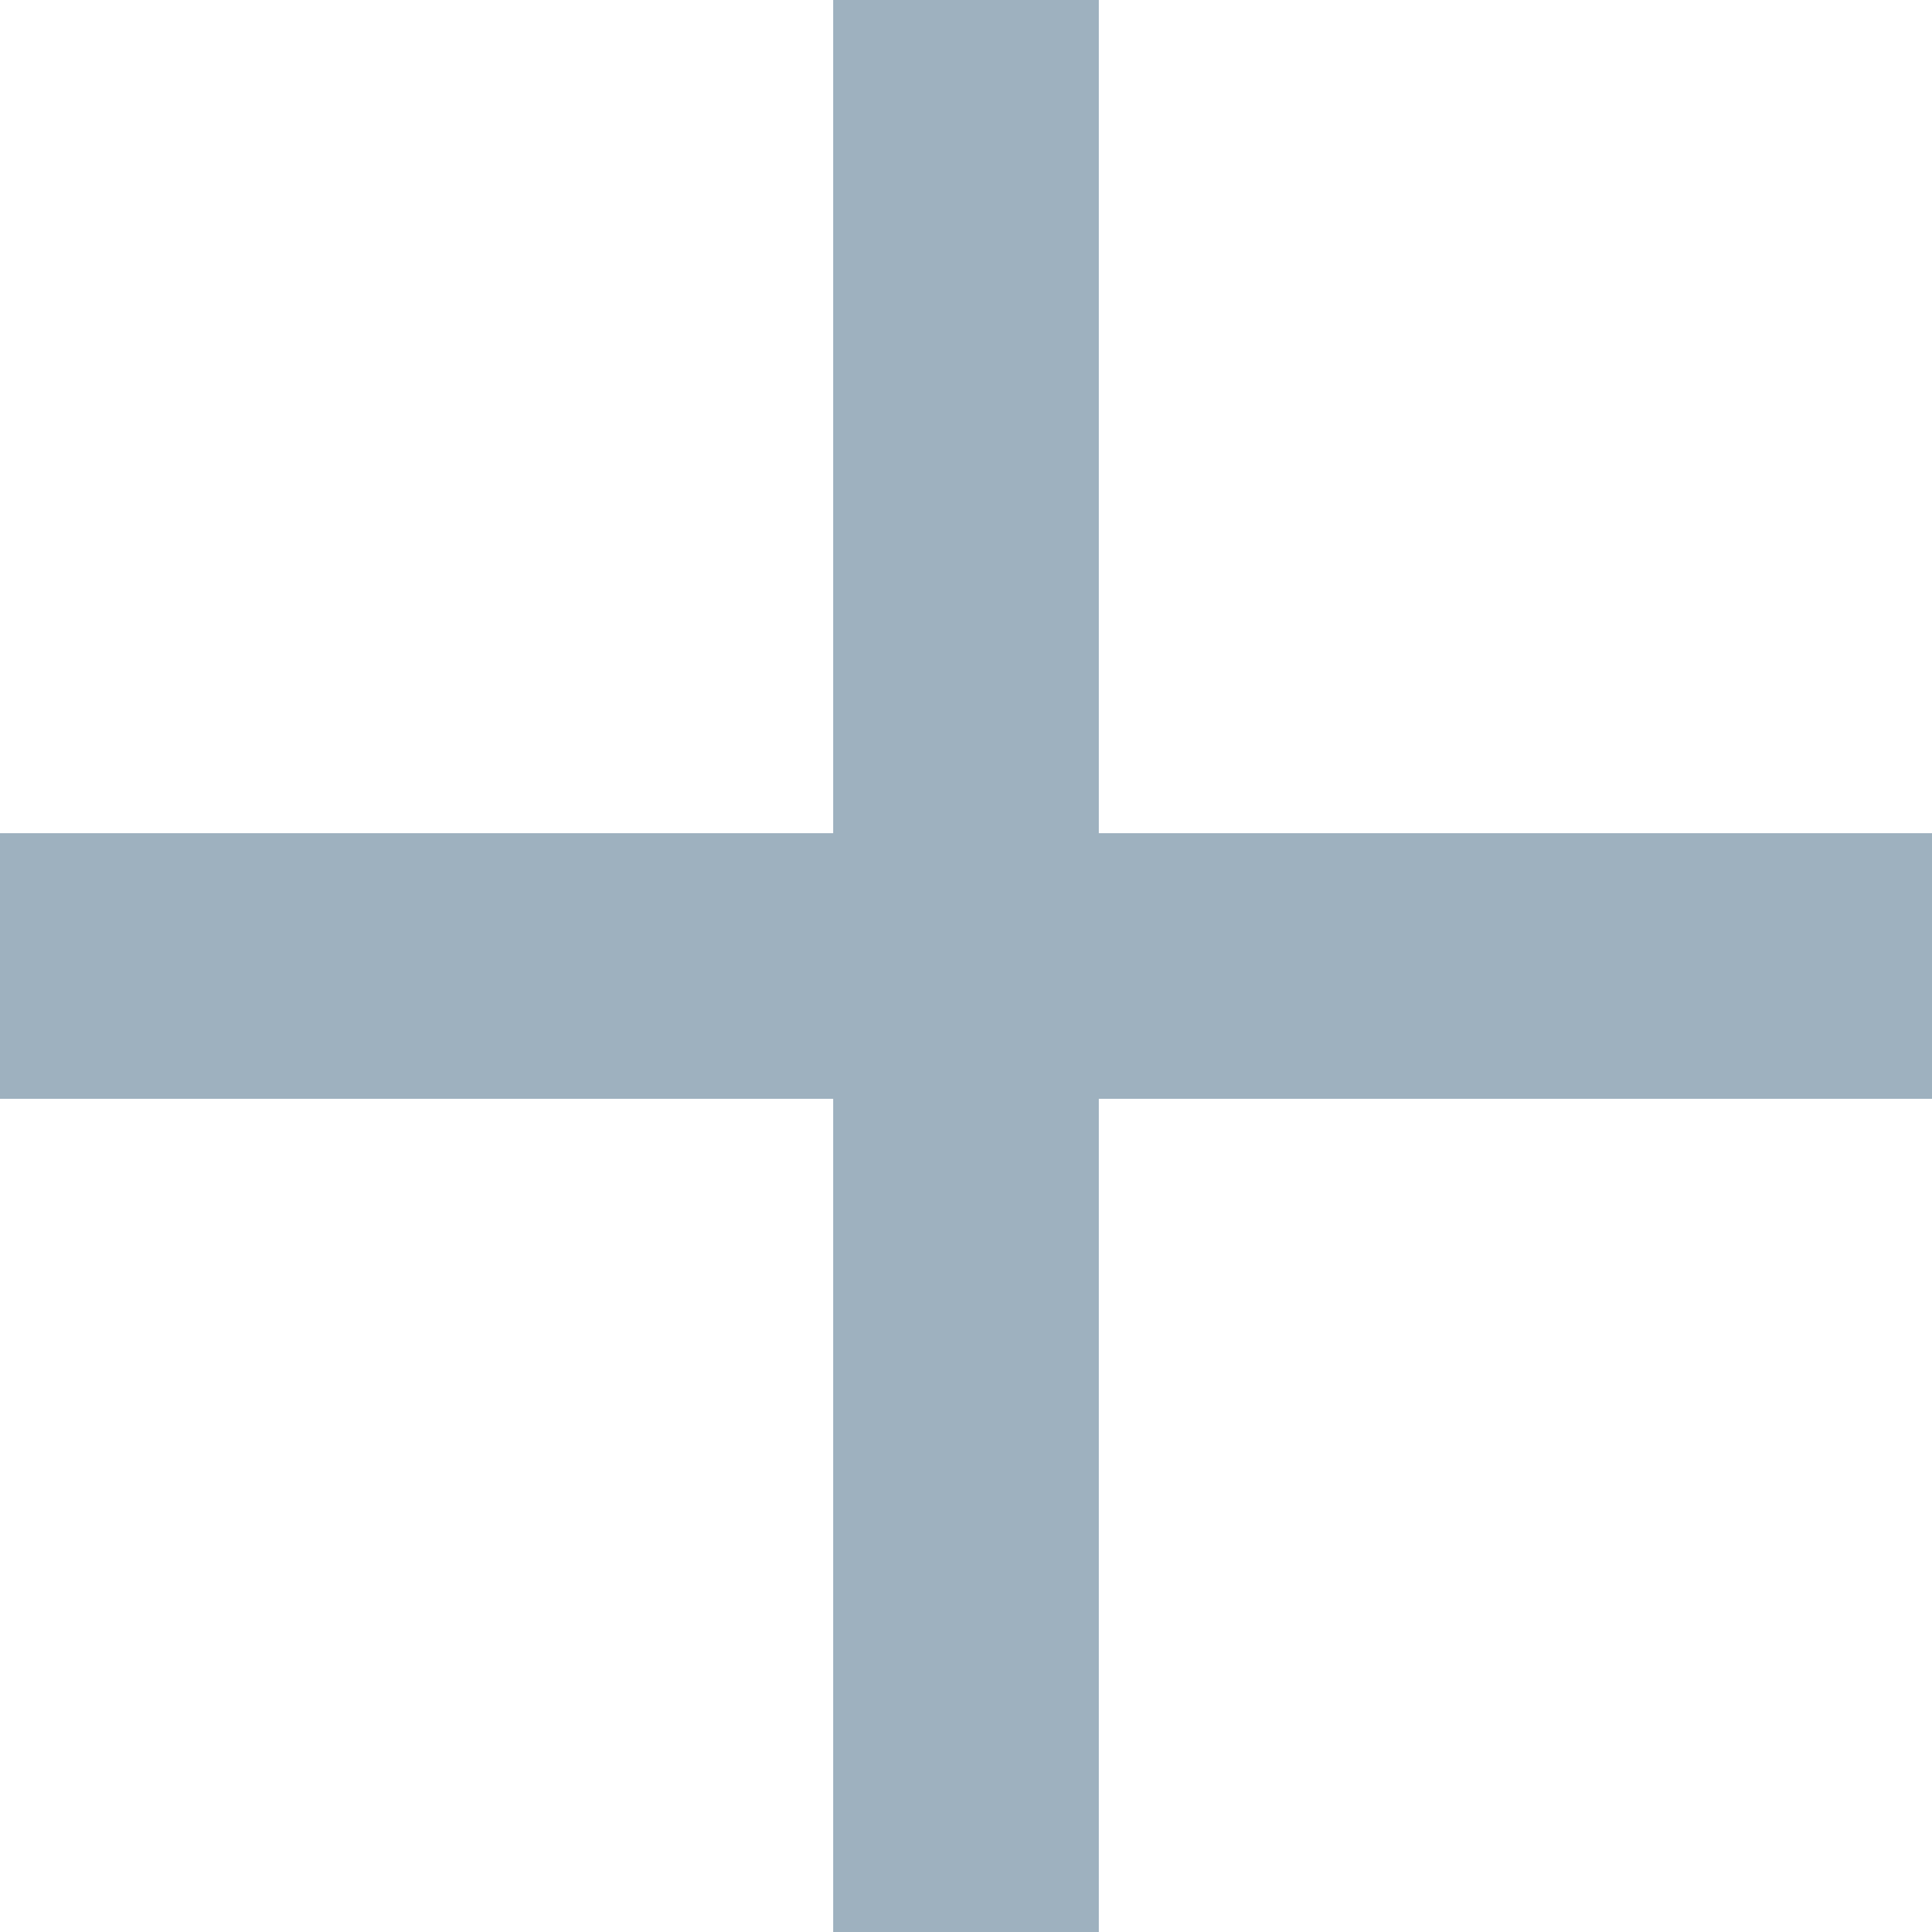
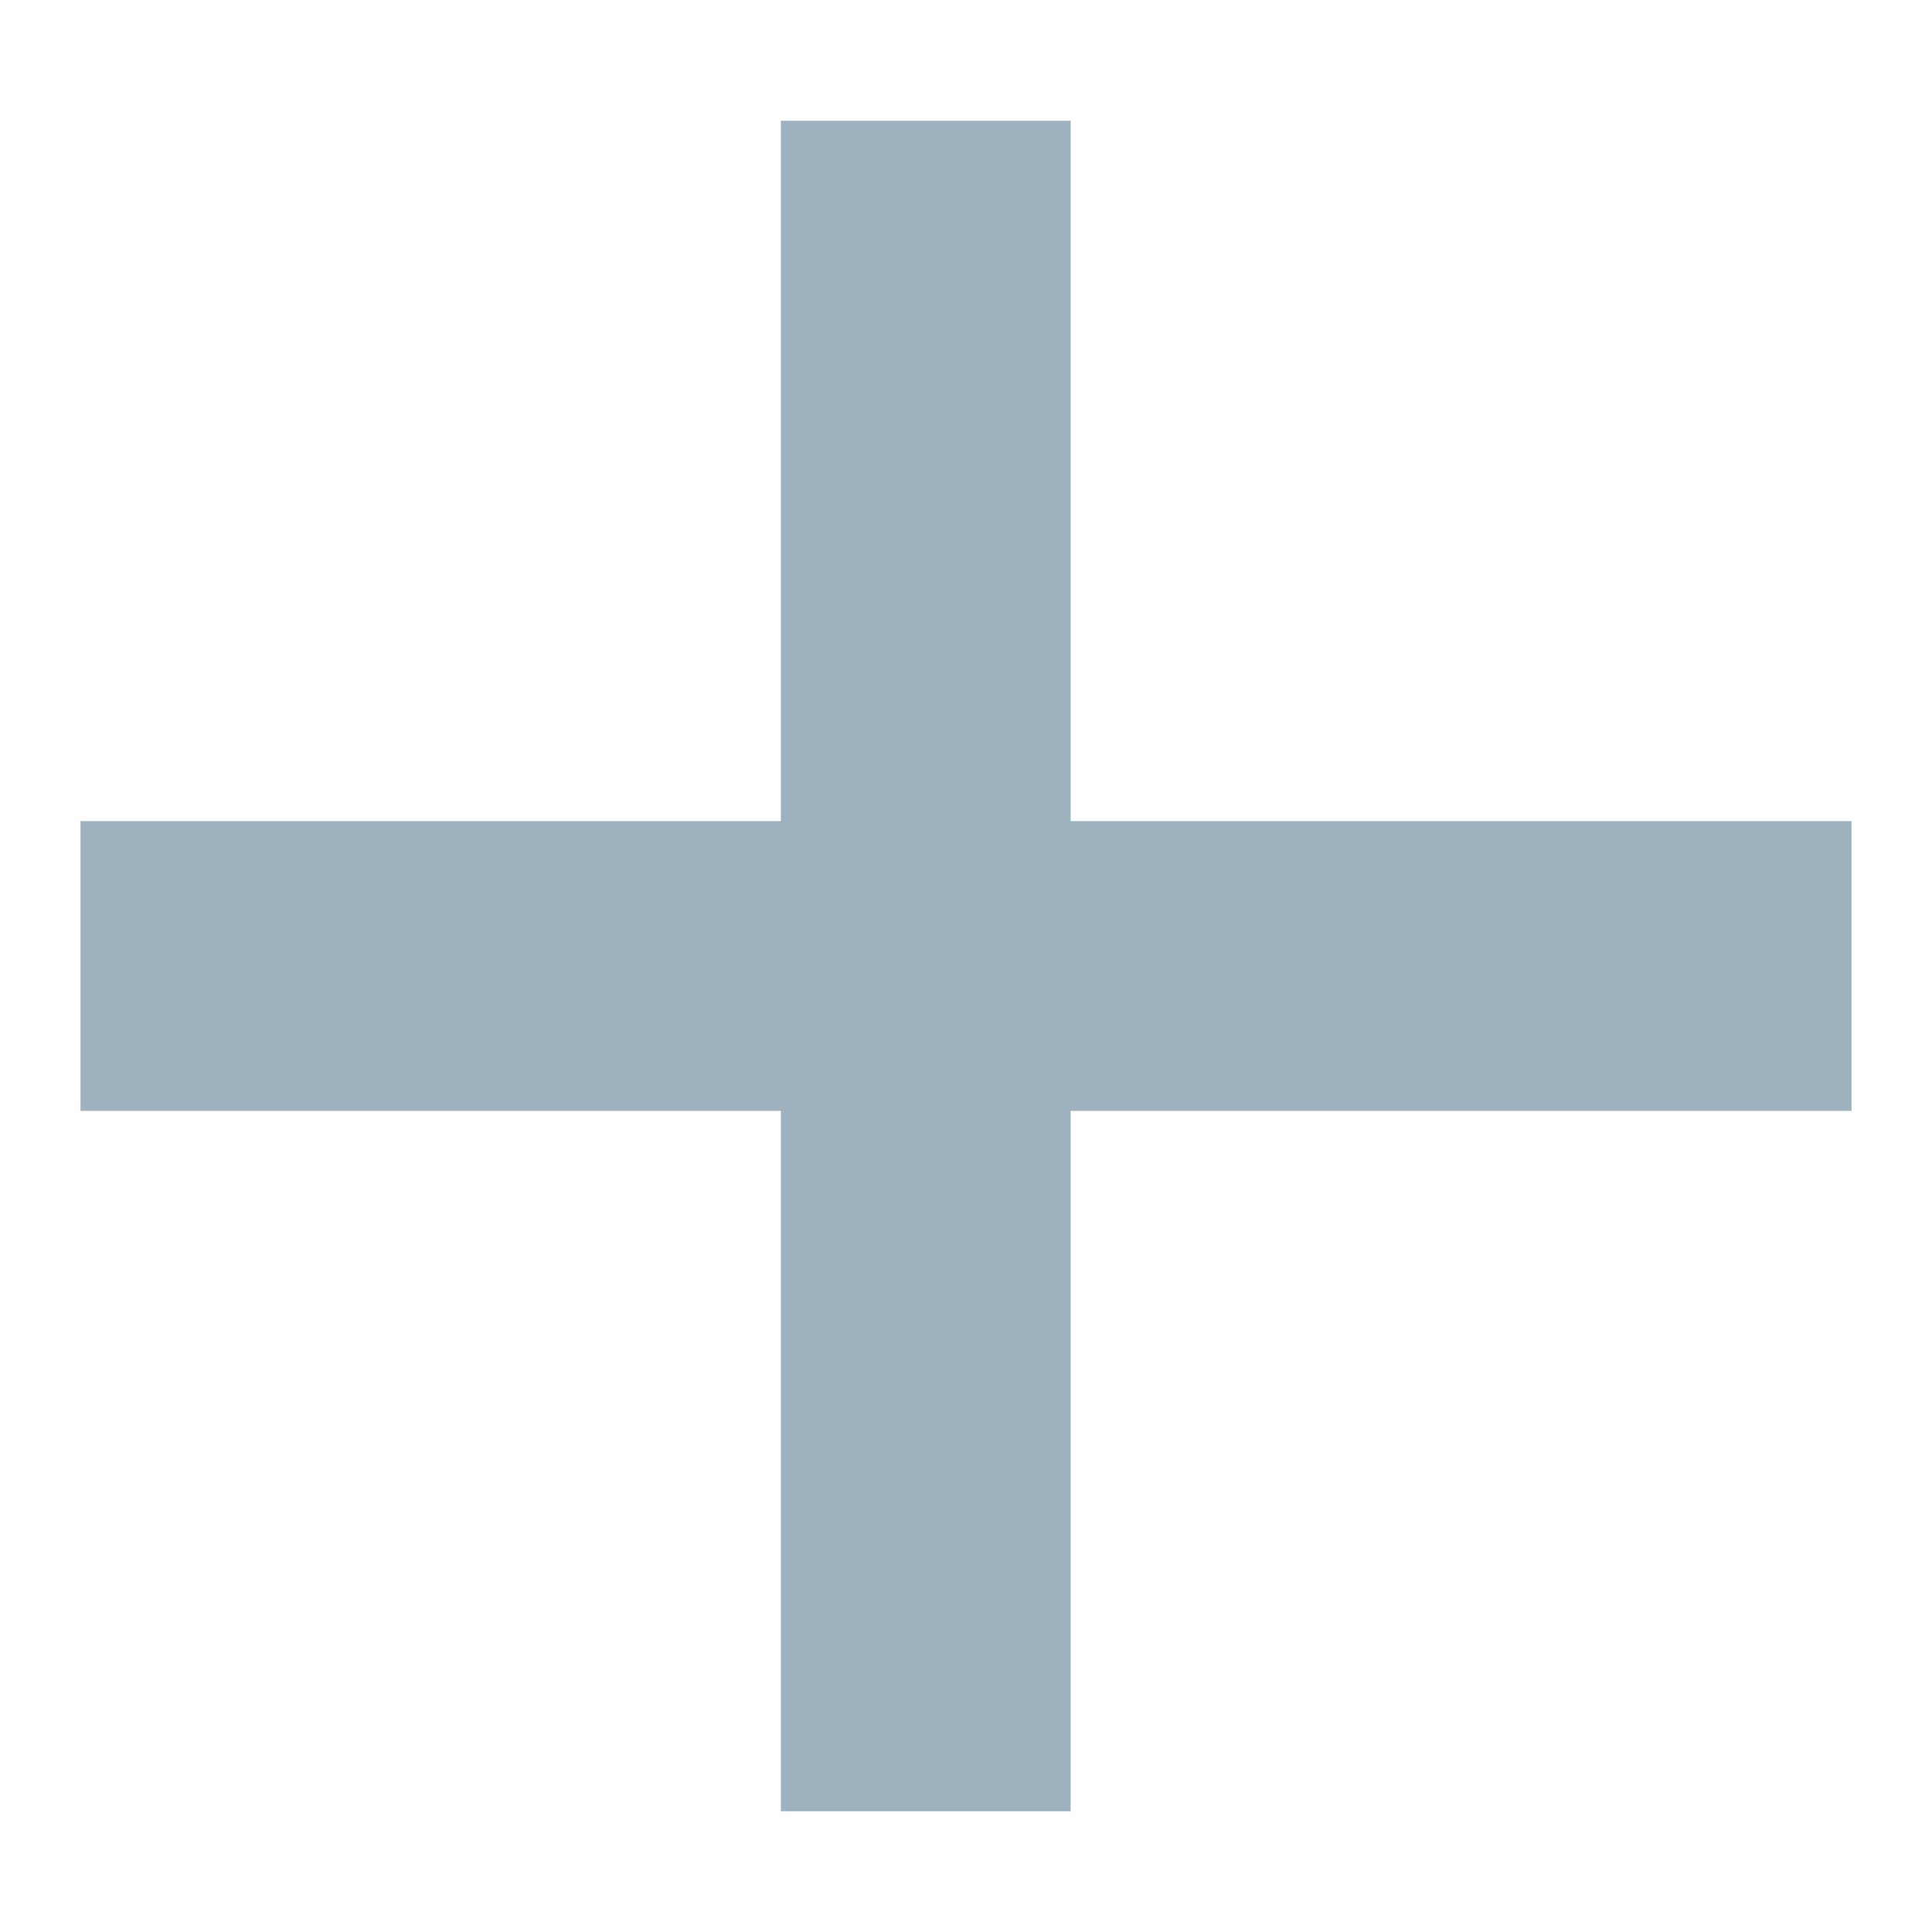
- <svg xmlns="http://www.w3.org/2000/svg" version="1.1" id="Layer_1" x="0px" y="0px" viewBox="0 0 16 16" enable-background="new 0 0 16 16" xml:space="preserve">
-   <g id="Layer_2" opacity="0.5">
-     <g id="Layer_2_1_">
-       <rect fill="none" width="16" height="16" />
-     </g>
-   </g>
-   <g id="art" opacity="0.5">
-     <polygon fill="#3D6380" points="9.1,6.9 9.1,0 6.9,0 6.9,6.9 0,6.9 0,9.1 6.9,9.1 6.9,16 9.1,16 9.1,9.1 16,9.1 16,6.9  " />
+ <svg xmlns="http://www.w3.org/2000/svg" version="1.1" id="Layer_1" x="0px" y="0px" viewBox="0 0 24 24" enable-background="new 0 0 24 24" xml:space="preserve">
+   <g id="art_3_" opacity="0.5">
+     <polygon fill="#3D6380" points="13.3,13.8 23,13.8 23,10.2 13.3,10.2 13.3,1.5 9.7,1.5 9.7,10.2 1,10.2 1,13.8 9.7,13.8 9.7,22.5    13.3,22.5  " />
  </g>
</svg>
